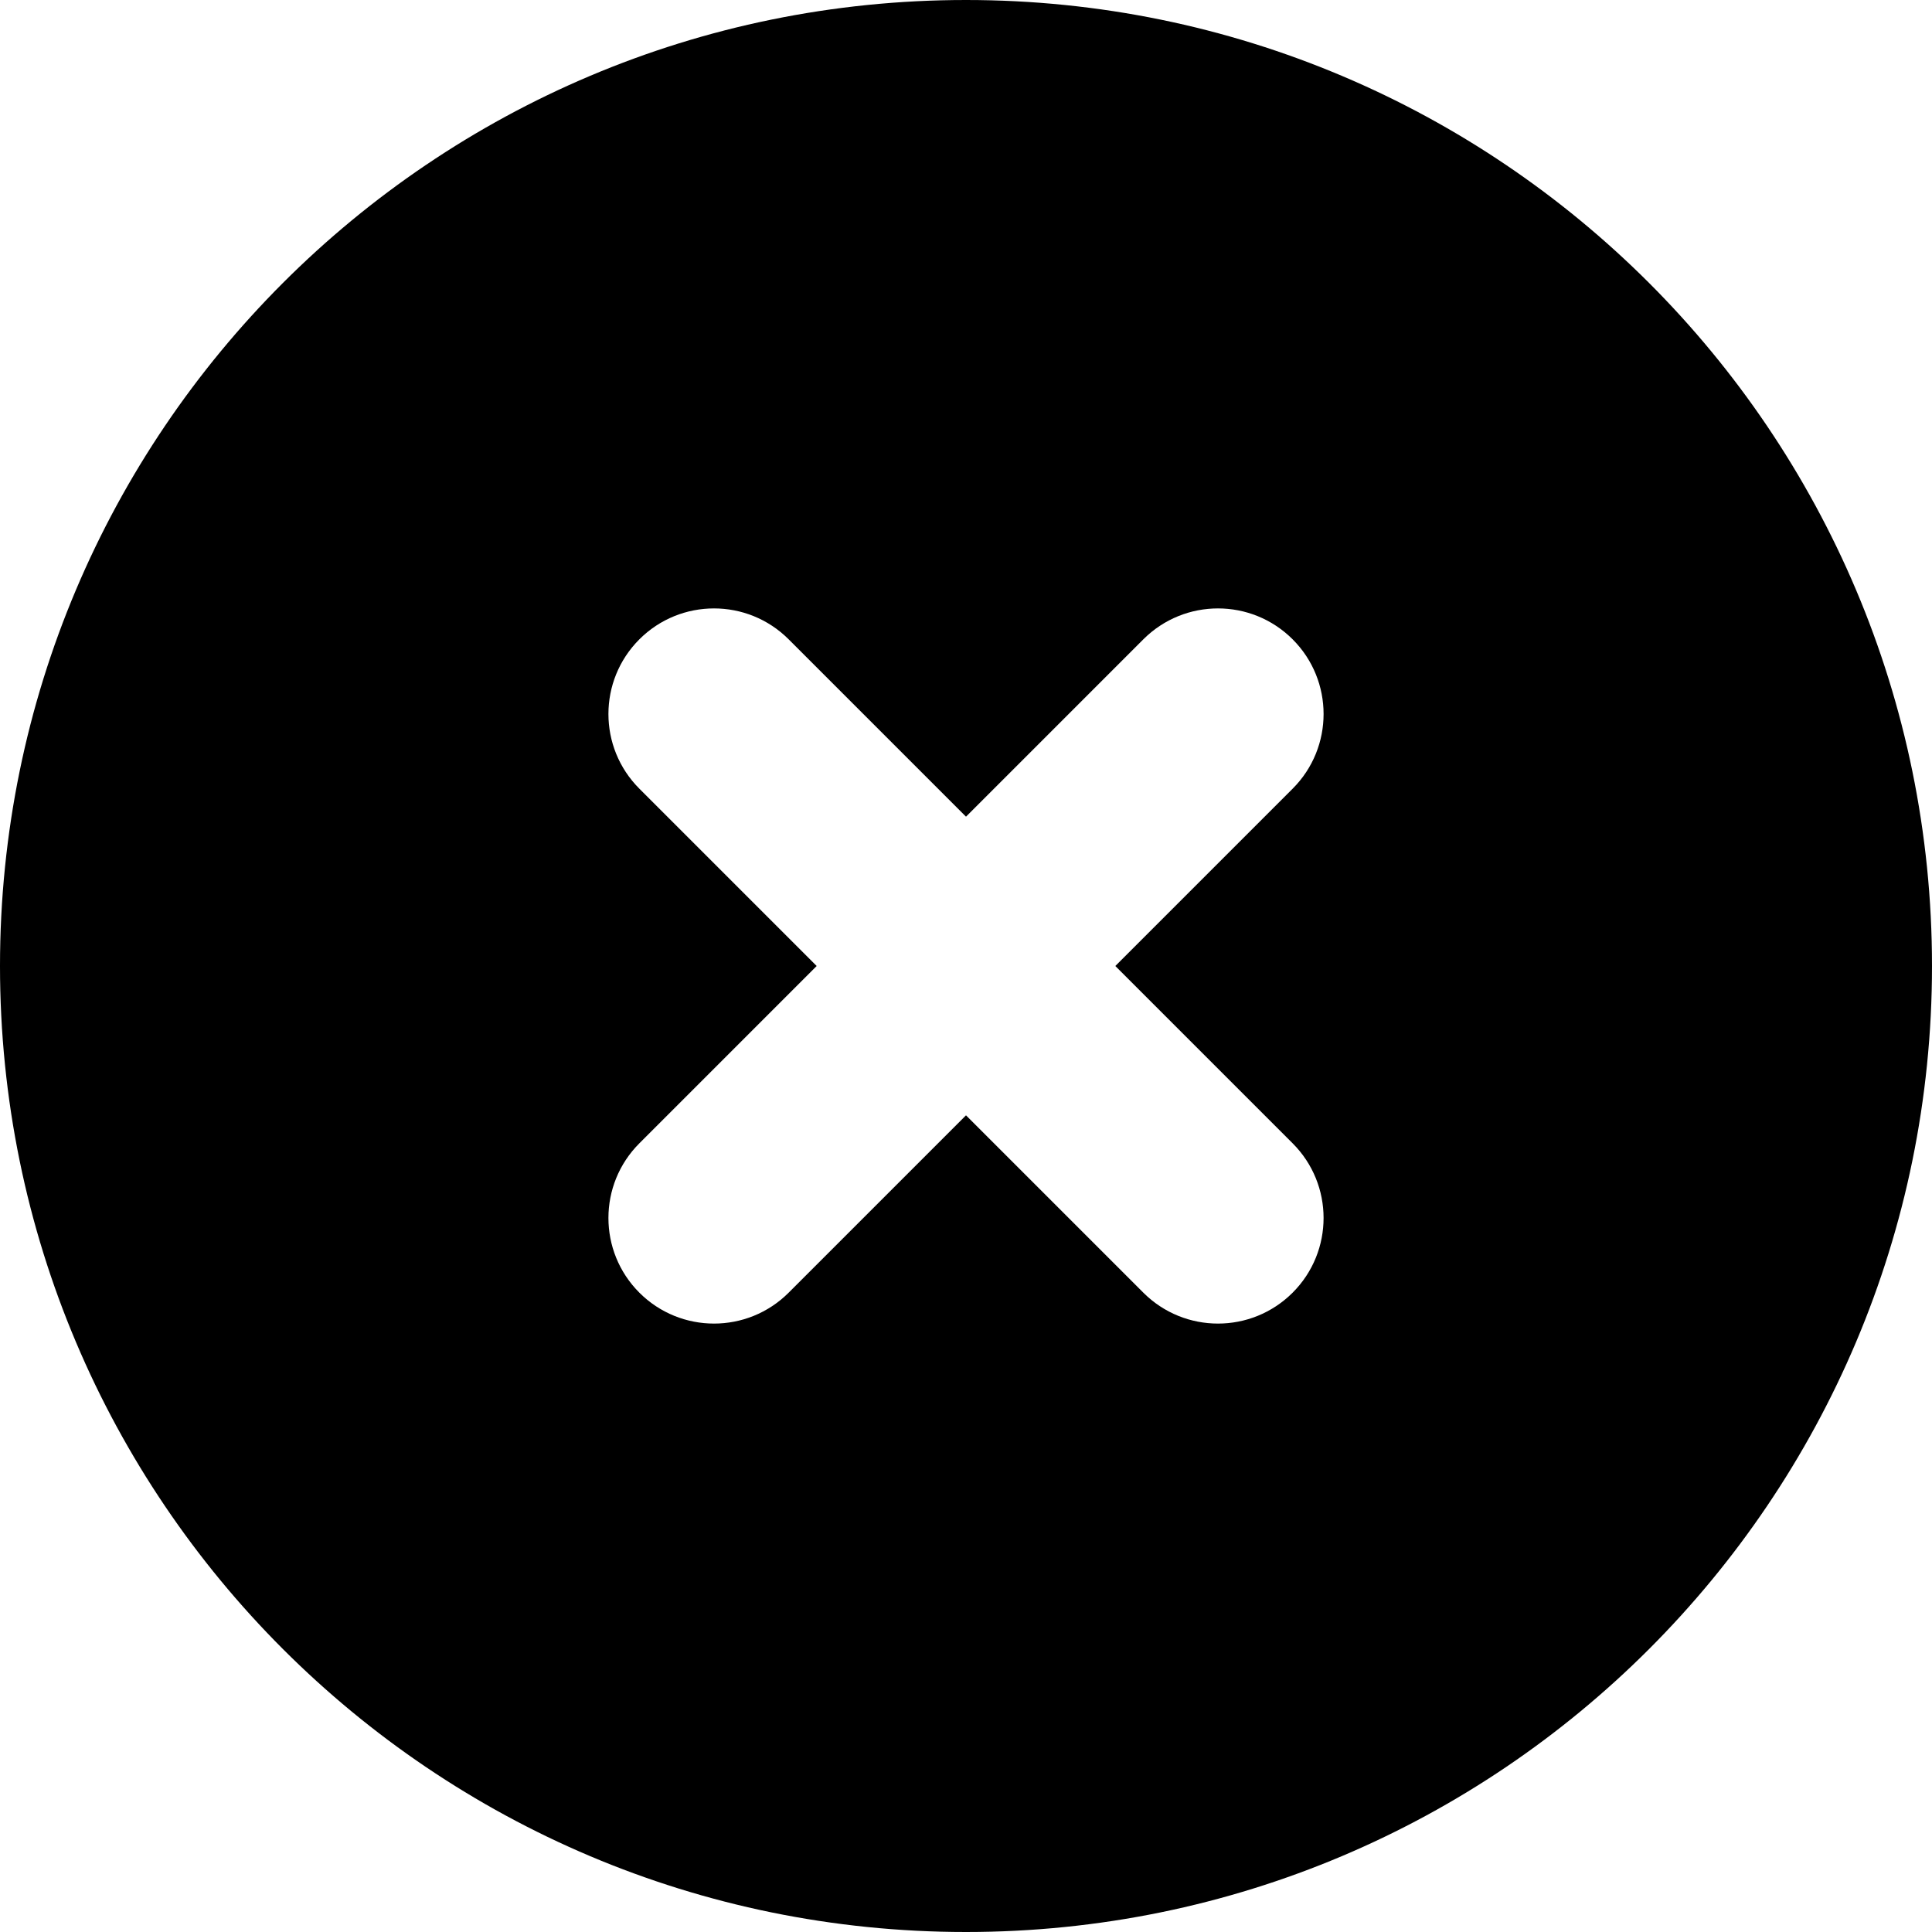
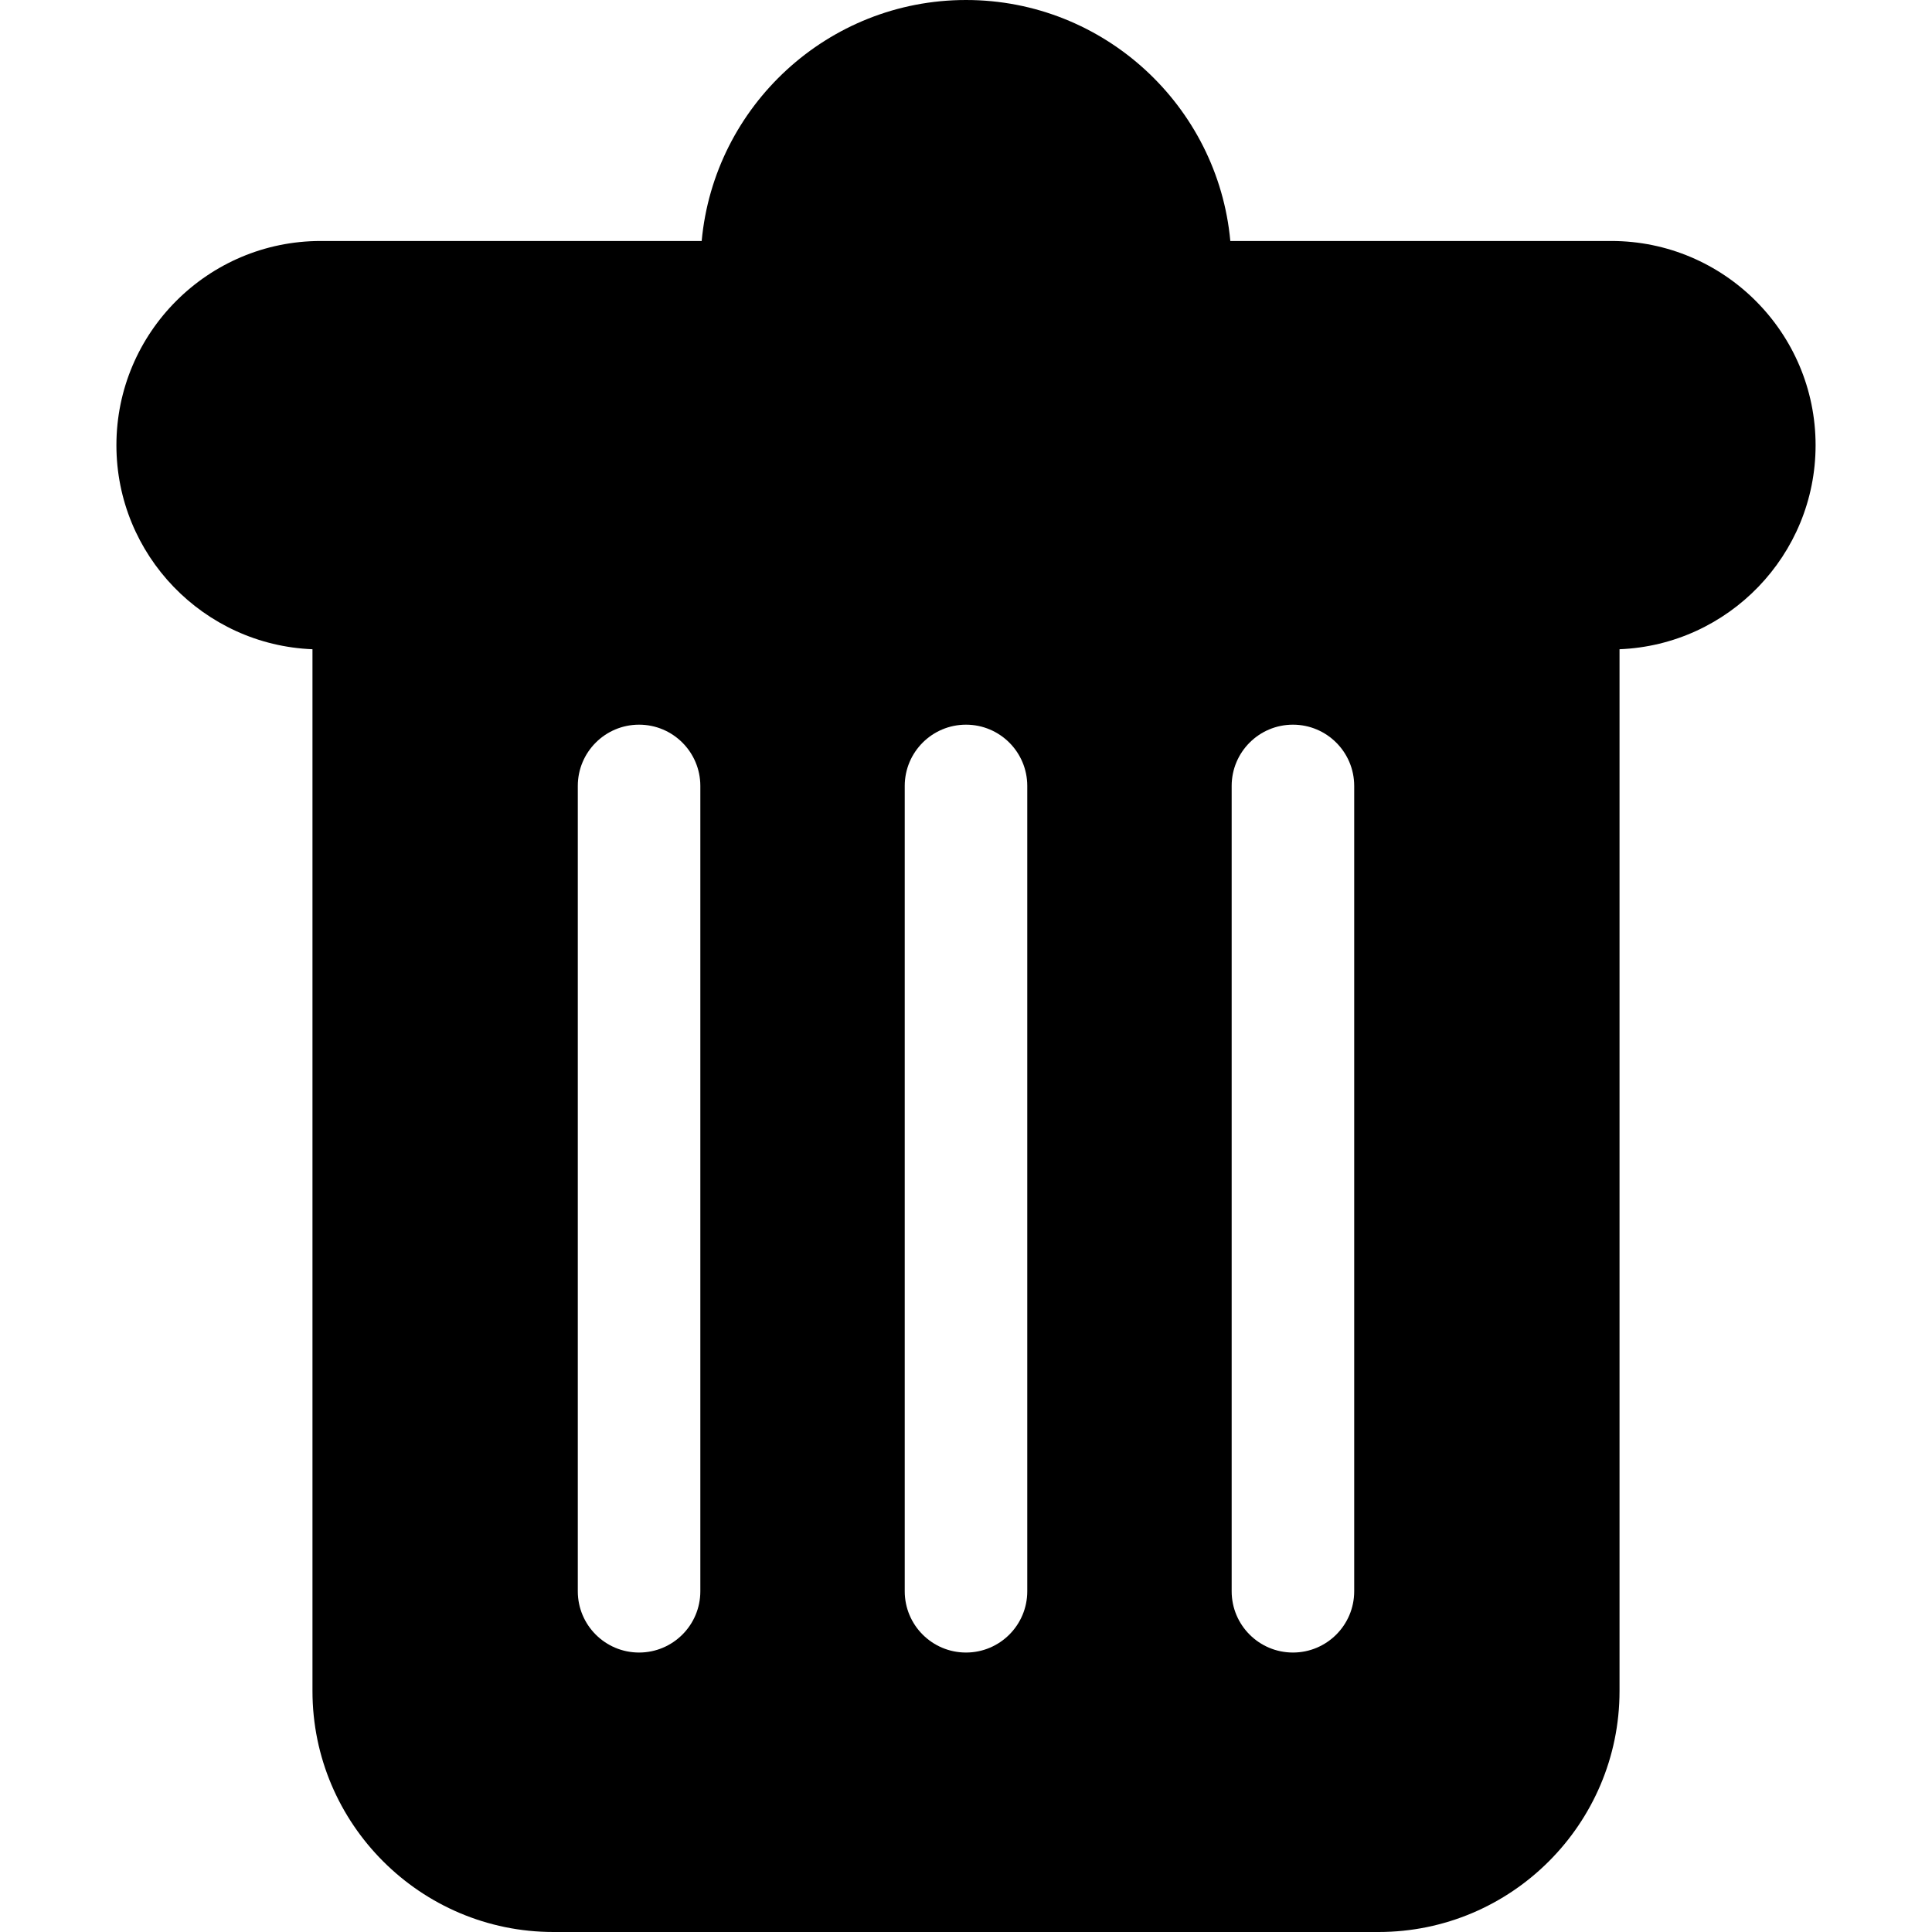
- <svg xmlns="http://www.w3.org/2000/svg" version="1.1" id="Layer_1" x="0px" y="0px" viewBox="0 0 459 459" style="enable-background:new 0 0 459 459;" xml:space="preserve">
+ <svg xmlns="http://www.w3.org/2000/svg" version="1.1" id="Layer_1" x="0px" y="0px" viewBox="0 0 457.503 457.503" style="enable-background:new 0 0 457.503 457.503;" xml:space="preserve">
  <g>
    <g>
-       <path d="M229.5,0C102.751,0,0,102.751,0,229.5S102.751,459,229.5,459S459,356.249,459,229.5S356.249,0,229.5,0z M307.105,271.629    c9.797,9.797,9.797,25.68,0,35.477c-4.898,4.898-11.318,7.347-17.738,7.347c-6.42,0-12.84-2.449-17.738-7.347L229.5,264.977    l-42.128,42.129c-4.898,4.898-11.318,7.347-17.738,7.347c-6.42,0-12.84-2.449-17.738-7.347c-9.797-9.796-9.797-25.68,0-35.477    l42.129-42.129l-42.129-42.129c-9.797-9.797-9.797-25.68,0-35.477s25.68-9.797,35.477,0l42.128,42.129l42.128-42.129    c9.797-9.797,25.68-9.797,35.477,0c9.797,9.796,9.797,25.68,0,35.477l-42.13,42.129L307.105,271.629z" />
+       <path d="M381.575,57.067h-90.231C288.404,25.111,261.461,0,228.752,0C196.043,0,169.1,25.111,166.16,57.067H75.929    c-26.667,0-48.362,21.695-48.362,48.362c0,26.018,20.655,47.292,46.427,48.313v246.694c0,31.467,25.6,57.067,57.067,57.067    h195.381c31.467,0,57.067-25.6,57.067-57.067V153.741c25.772-1.02,46.427-22.294,46.427-48.313    C429.936,78.761,408.242,57.067,381.575,57.067z M165.841,376.817c0,8.013-6.496,14.509-14.508,14.509    c-8.013,0-14.508-6.496-14.508-14.509V186.113c0-8.013,6.496-14.508,14.508-14.508c8.013,0,14.508,6.496,14.508,14.508V376.817z     M243.26,376.817c0,8.013-6.496,14.509-14.508,14.509c-8.013,0-14.508-6.496-14.508-14.509V186.113    c0-8.013,6.496-14.508,14.508-14.508c8.013,0,14.508,6.496,14.508,14.508V376.817z M320.679,376.817    c0,8.013-6.496,14.509-14.508,14.509c-8.013,0-14.509-6.496-14.509-14.509V186.113c0-8.013,6.496-14.508,14.509-14.508    s14.508,6.496,14.508,14.508V376.817z" />
    </g>
  </g>
  <g>
</g>
  <g>
</g>
  <g>
</g>
  <g>
</g>
  <g>
</g>
  <g>
</g>
  <g>
</g>
  <g>
</g>
  <g>
</g>
  <g>
</g>
  <g>
</g>
  <g>
</g>
  <g>
</g>
  <g>
</g>
  <g>
</g>
</svg>
